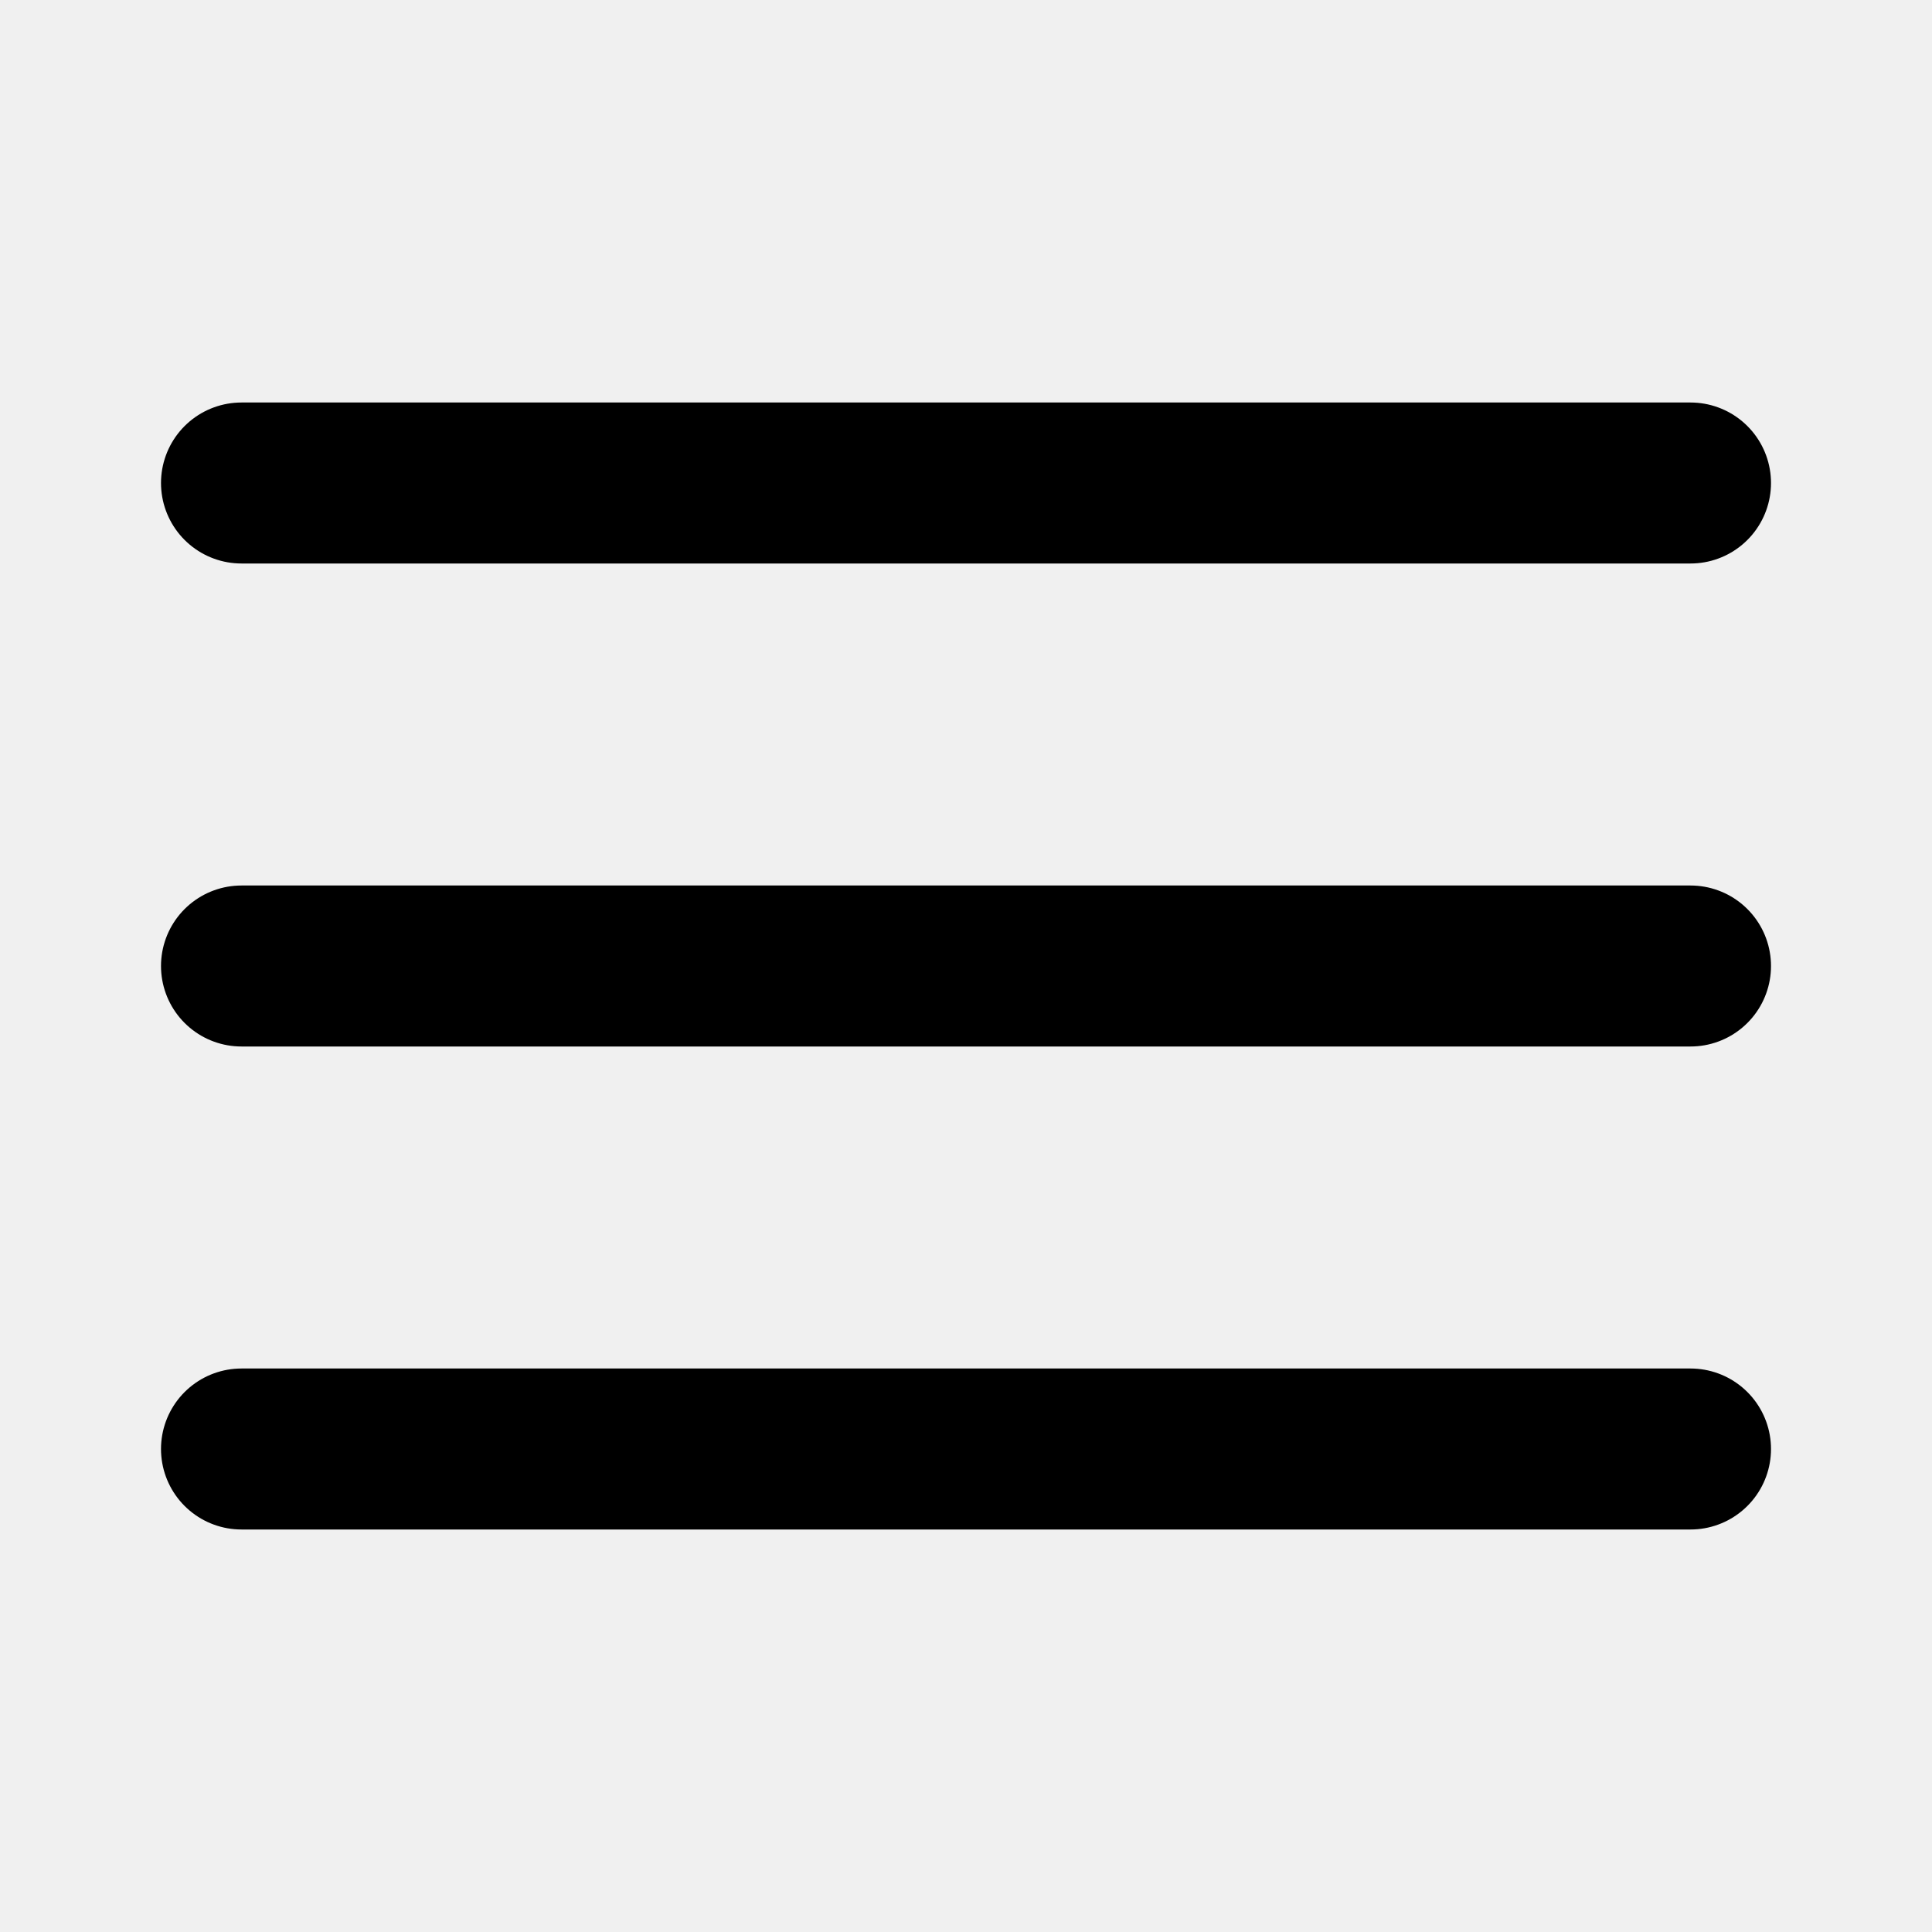
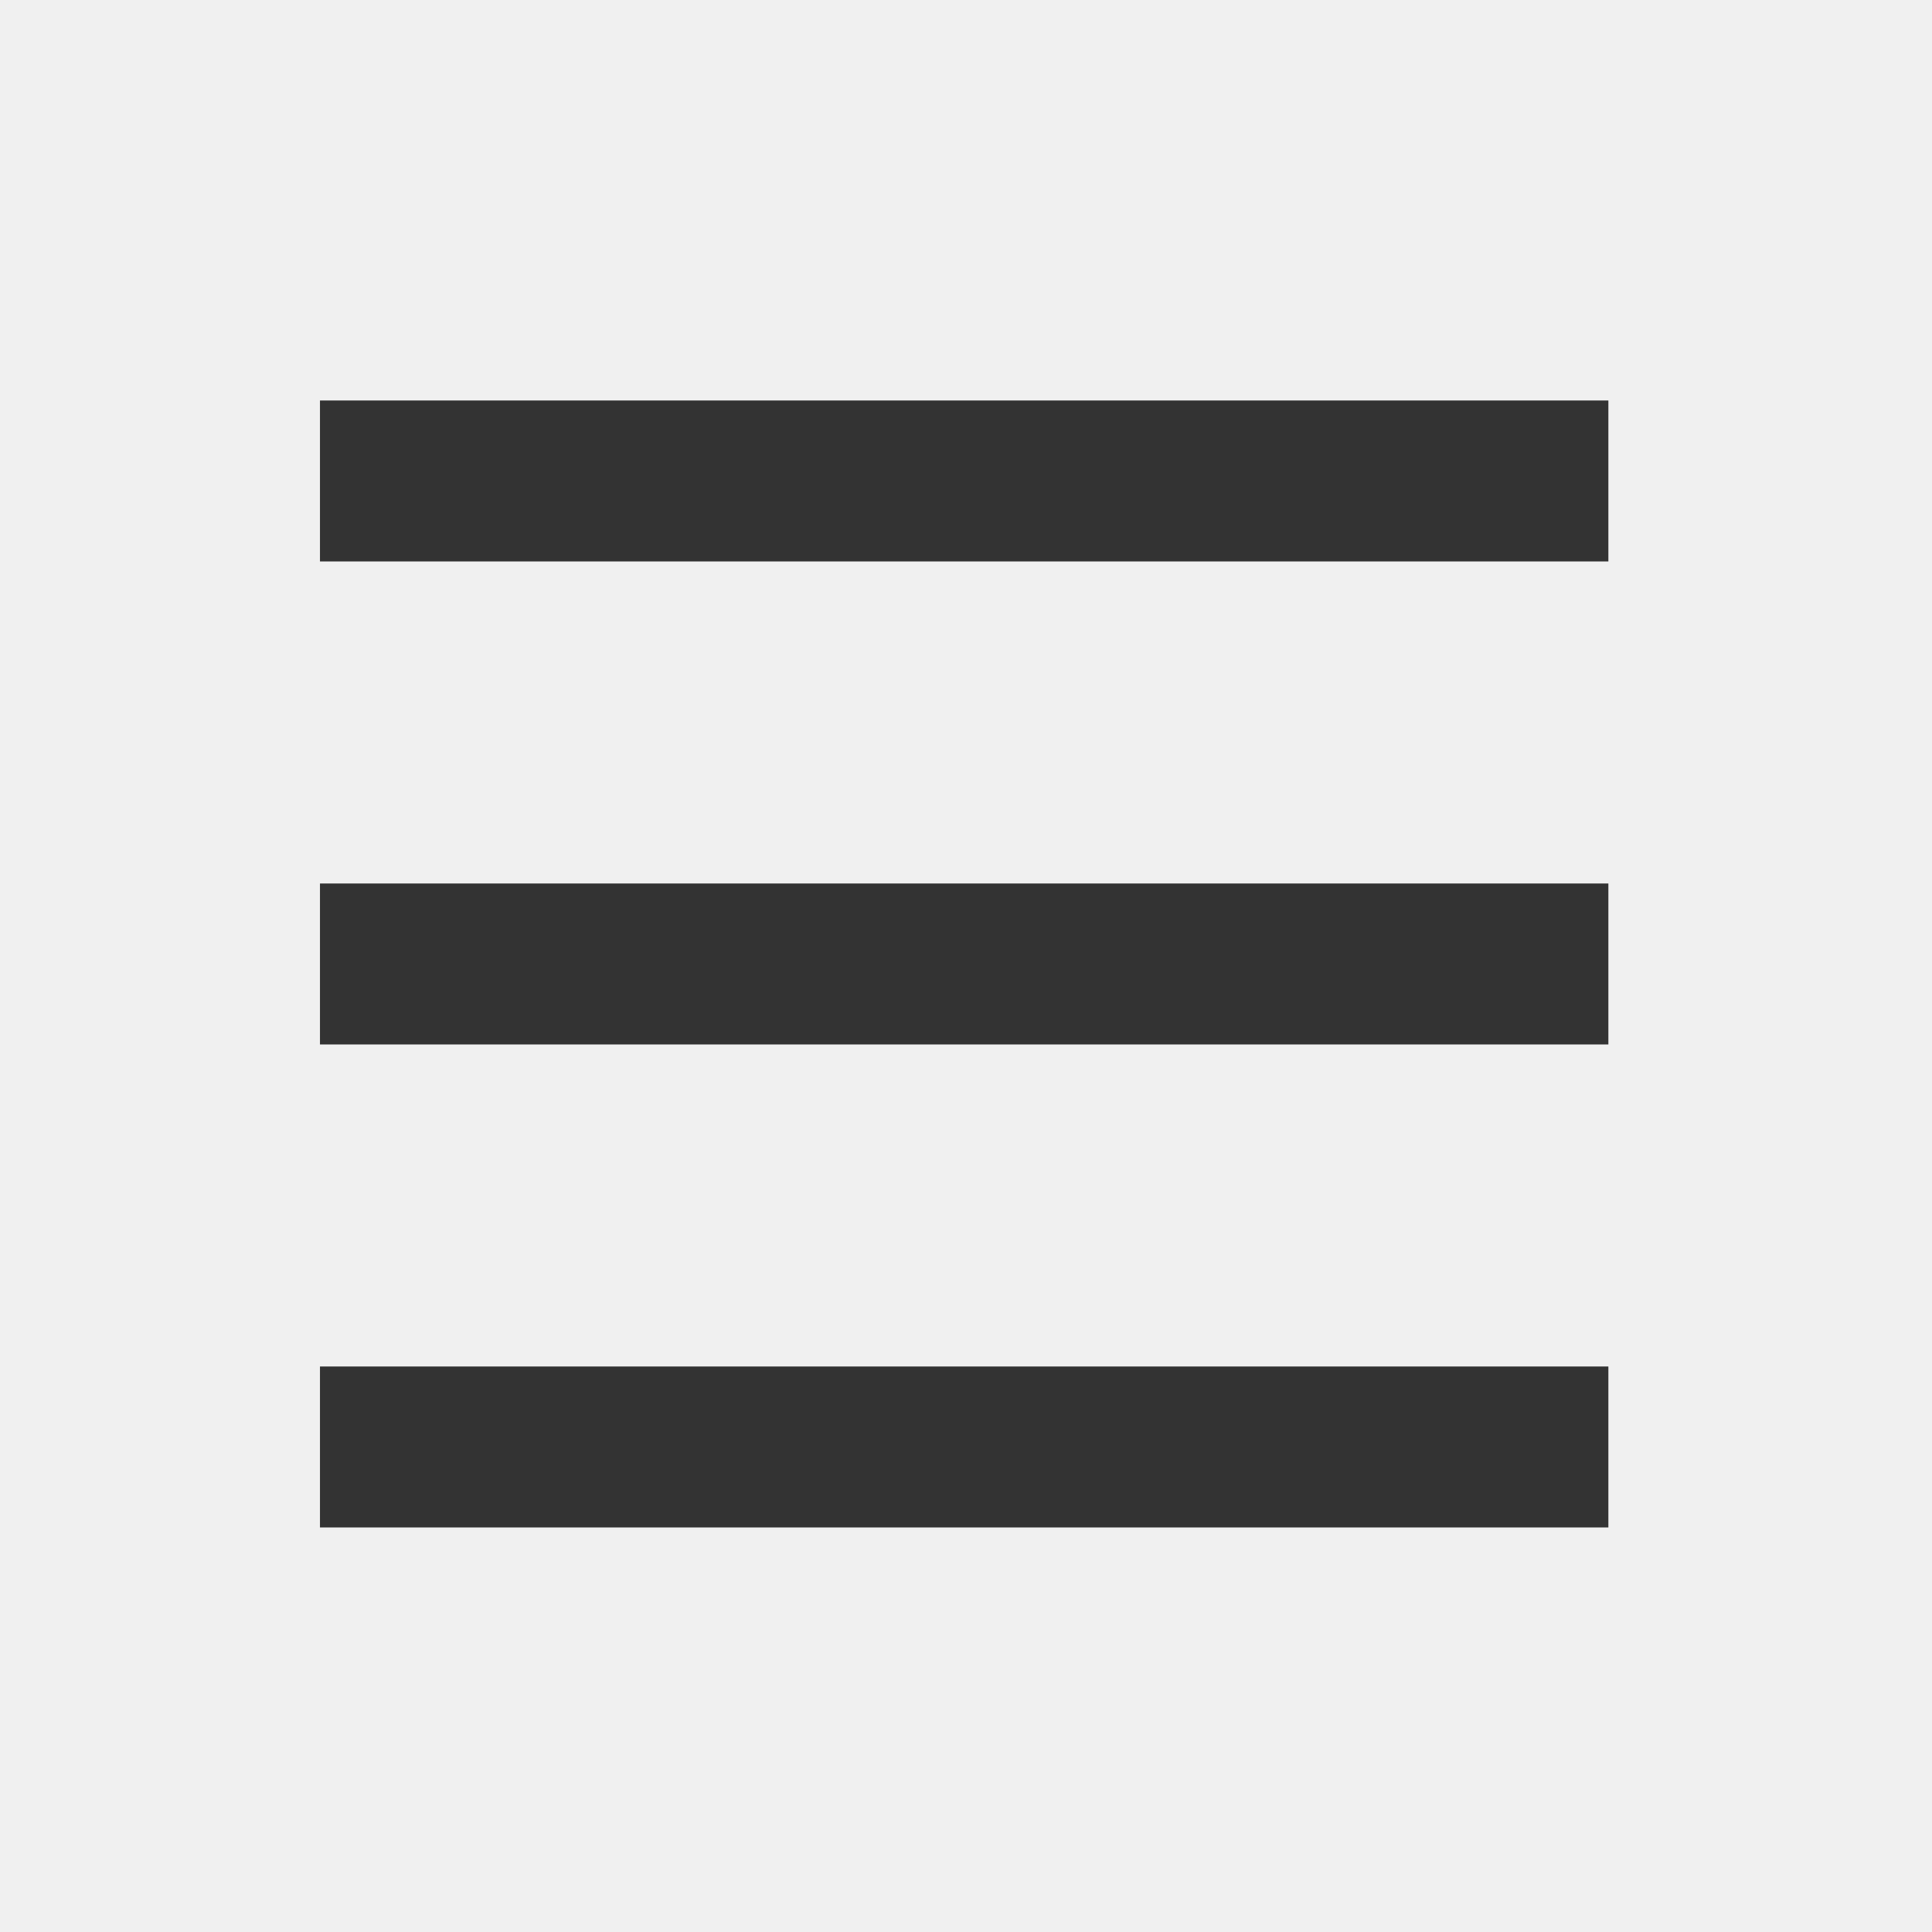
- <svg xmlns="http://www.w3.org/2000/svg" width="24" height="24" viewBox="0 0 24 24" fill="none">
-   <path d="M3 12H21" stroke="currentColor" stroke-width="2" stroke-linecap="round" stroke-linejoin="round" />
-   <path d="M3 6H21" stroke="currentColor" stroke-width="2" stroke-linecap="round" stroke-linejoin="round" />
-   <path d="M3 18H21" stroke="currentColor" stroke-width="2" stroke-linecap="round" stroke-linejoin="round" />
+ <svg xmlns="http://www.w3.org/2000/svg" xmlns:xlink="http://www.w3.org/1999/xlink" width="16" height="16" fill="none" viewBox="0 0 16 16">
+   <defs>
+     <rect id="path_0" width="16" height="16" x="0" y="0" />
+   </defs>
+   <g opacity="1" transform="translate(0 0) rotate(0 8 8)">
+     <mask id="bg-mask-0" fill="#fff">
+       <use xlink:href="#path_0" />
+     </mask>
+     <g mask="url(#bg-mask-0)">
+       <path id="路径 1" style="stroke:#333;stroke-width:1.333;stroke-opacity:1;stroke-dasharray:0 0" d="M0,0L10.67,0" transform="translate(2.649903 3.983233) rotate(0 5.333332 0)" />
+       <path id="路径 2" style="stroke:#333;stroke-width:1.333;stroke-opacity:1;stroke-dasharray:0 0" d="M0,0L10.67,0" transform="translate(2.649903 7.983233) rotate(0 5.333332 0)" />
+       <path id="路径 3" style="stroke:#333;stroke-width:1.333;stroke-opacity:1;stroke-dasharray:0 0" d="M0,0L10.67,0" transform="translate(2.649903 11.98323) rotate(0 5.333332 0)" />
+     </g>
+   </g>
</svg>
